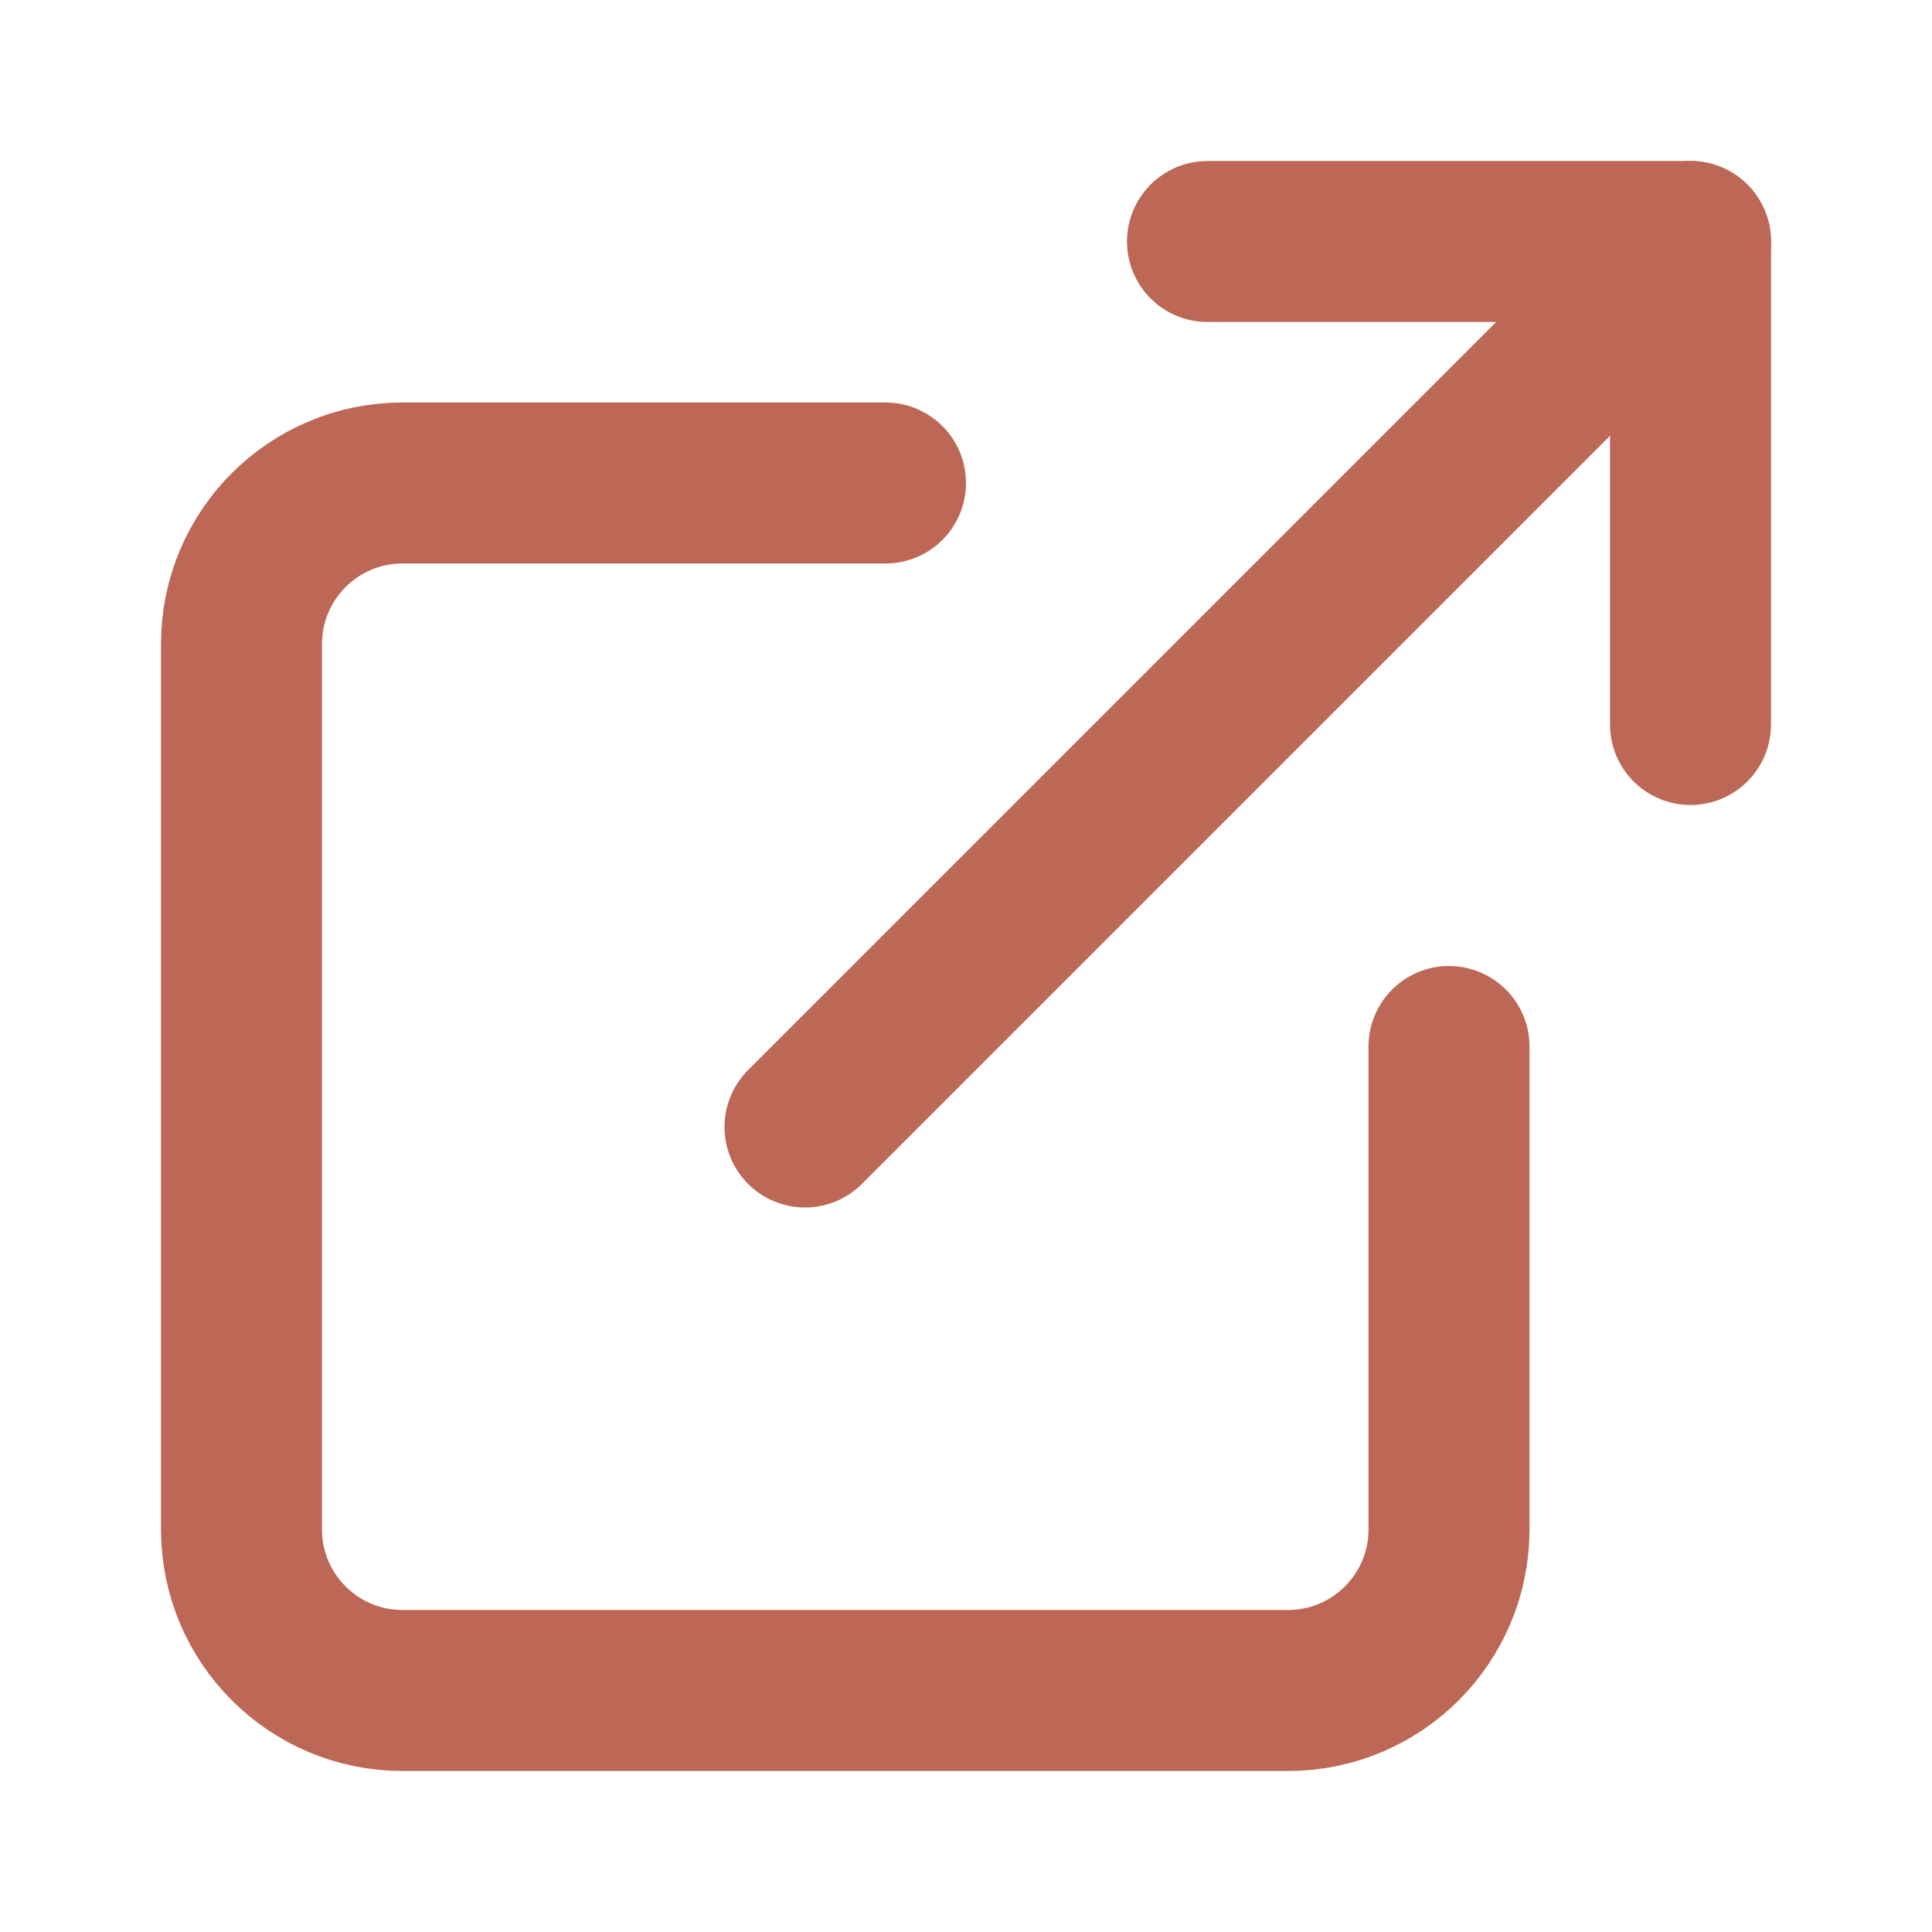
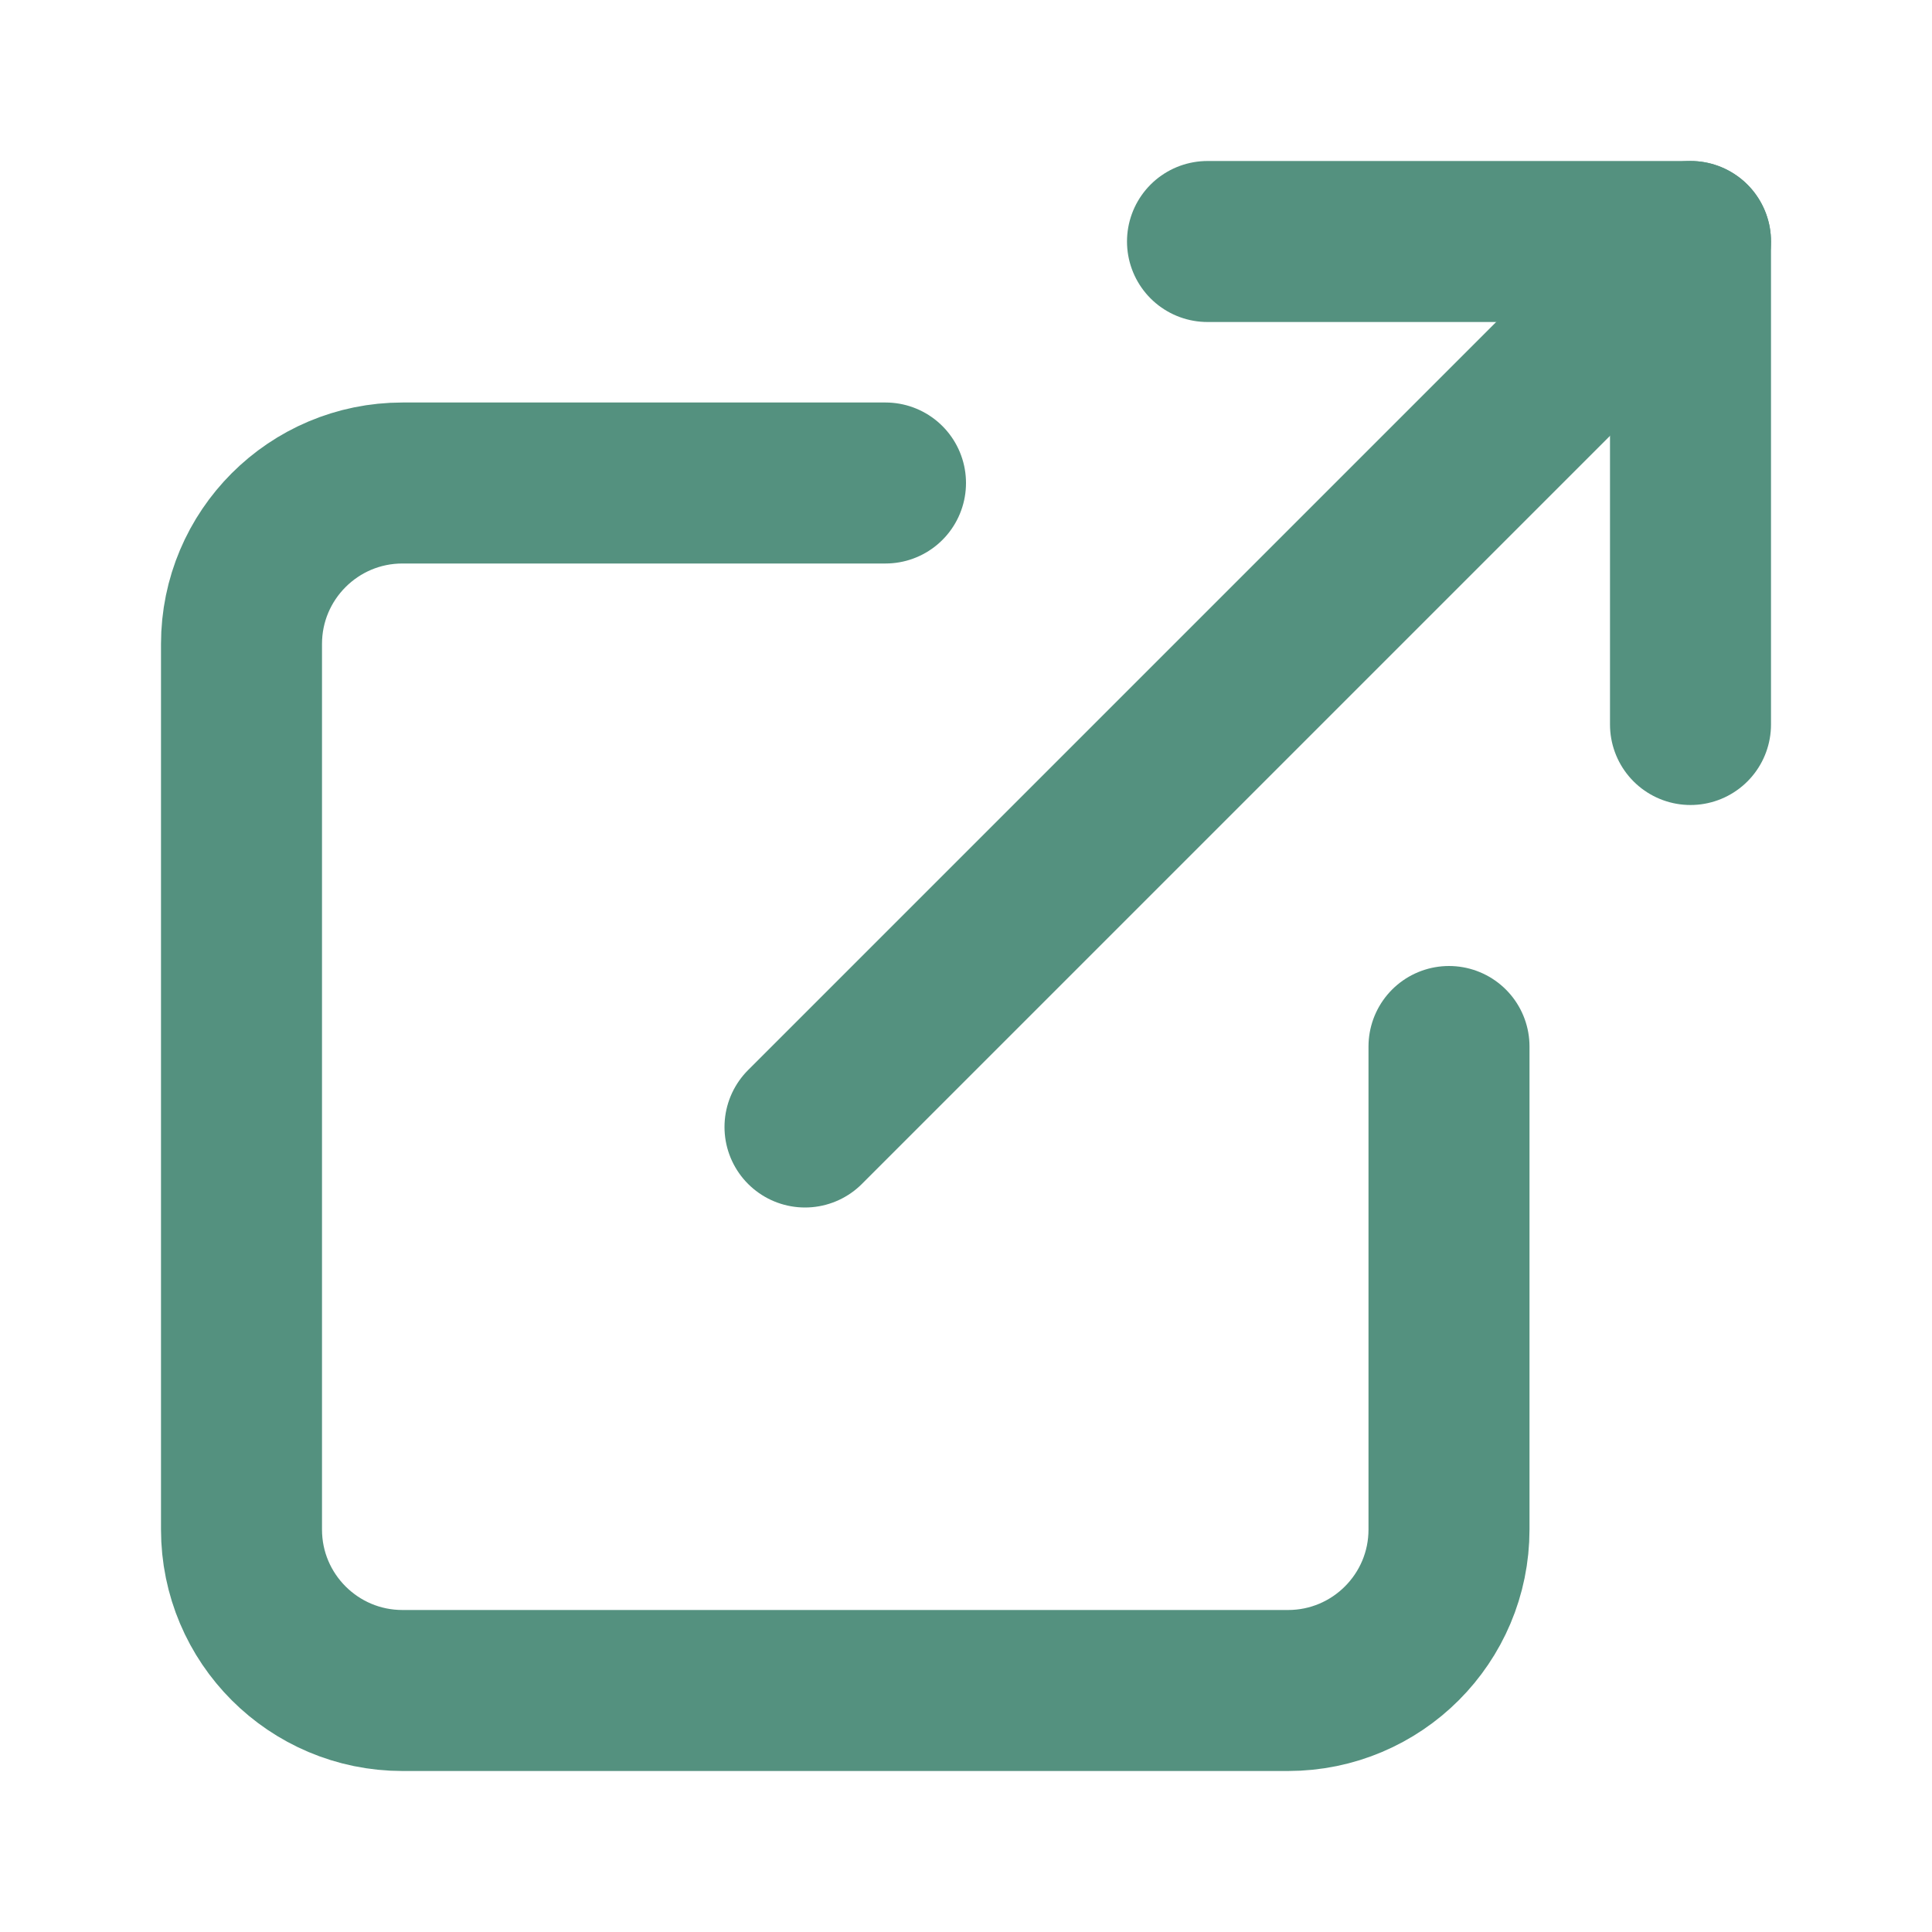
- <svg xmlns="http://www.w3.org/2000/svg" width="24" height="24" viewBox="0 0 24 24" fill="none" stroke="#bd6856" stroke-width="2" stroke-linecap="round" stroke-linejoin="round">
+ <svg xmlns="http://www.w3.org/2000/svg" width="24" height="24" viewBox="0 0 24 24" fill="none" stroke="#54917f" stroke-width="2" stroke-linecap="round" stroke-linejoin="round">
  <path d="M18 13v6a2 2 0 0 1-2 2H5a2 2 0 0 1-2-2V8a2 2 0 0 1 2-2h6" />
  <polyline points="15 3 21 3 21 9" />
  <line x1="10" y1="14" x2="21" y2="3" />
</svg>
